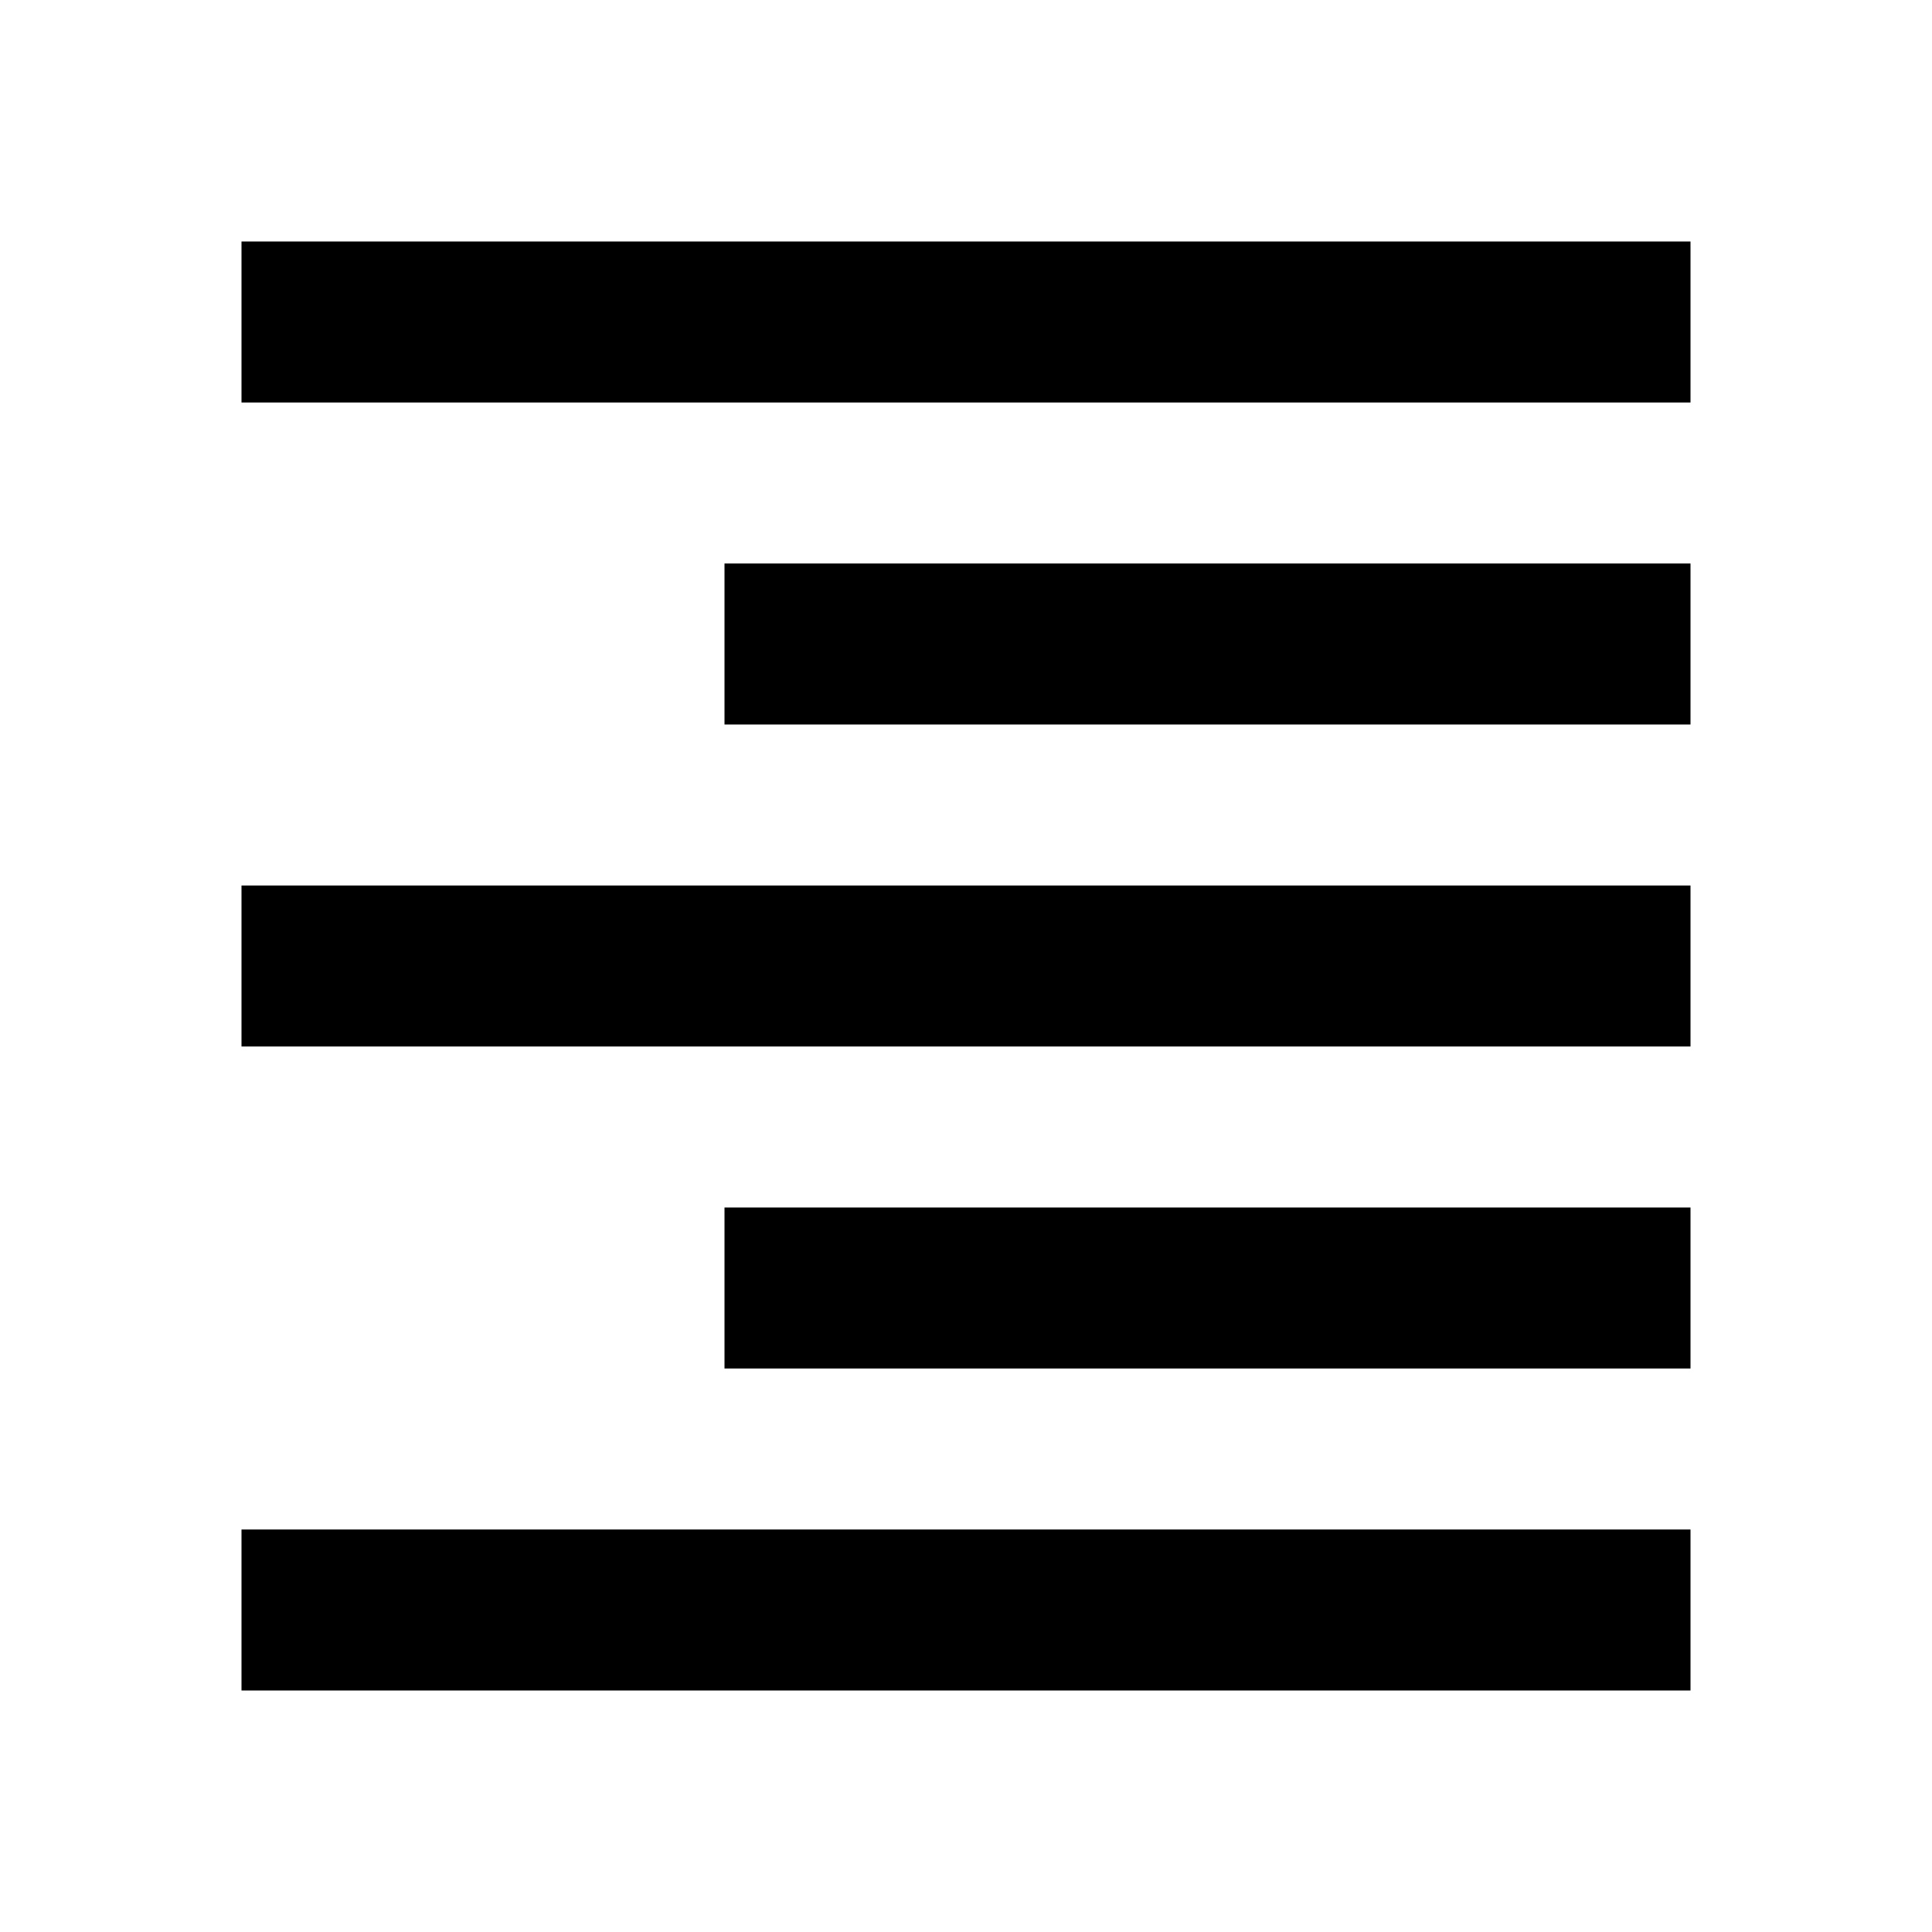
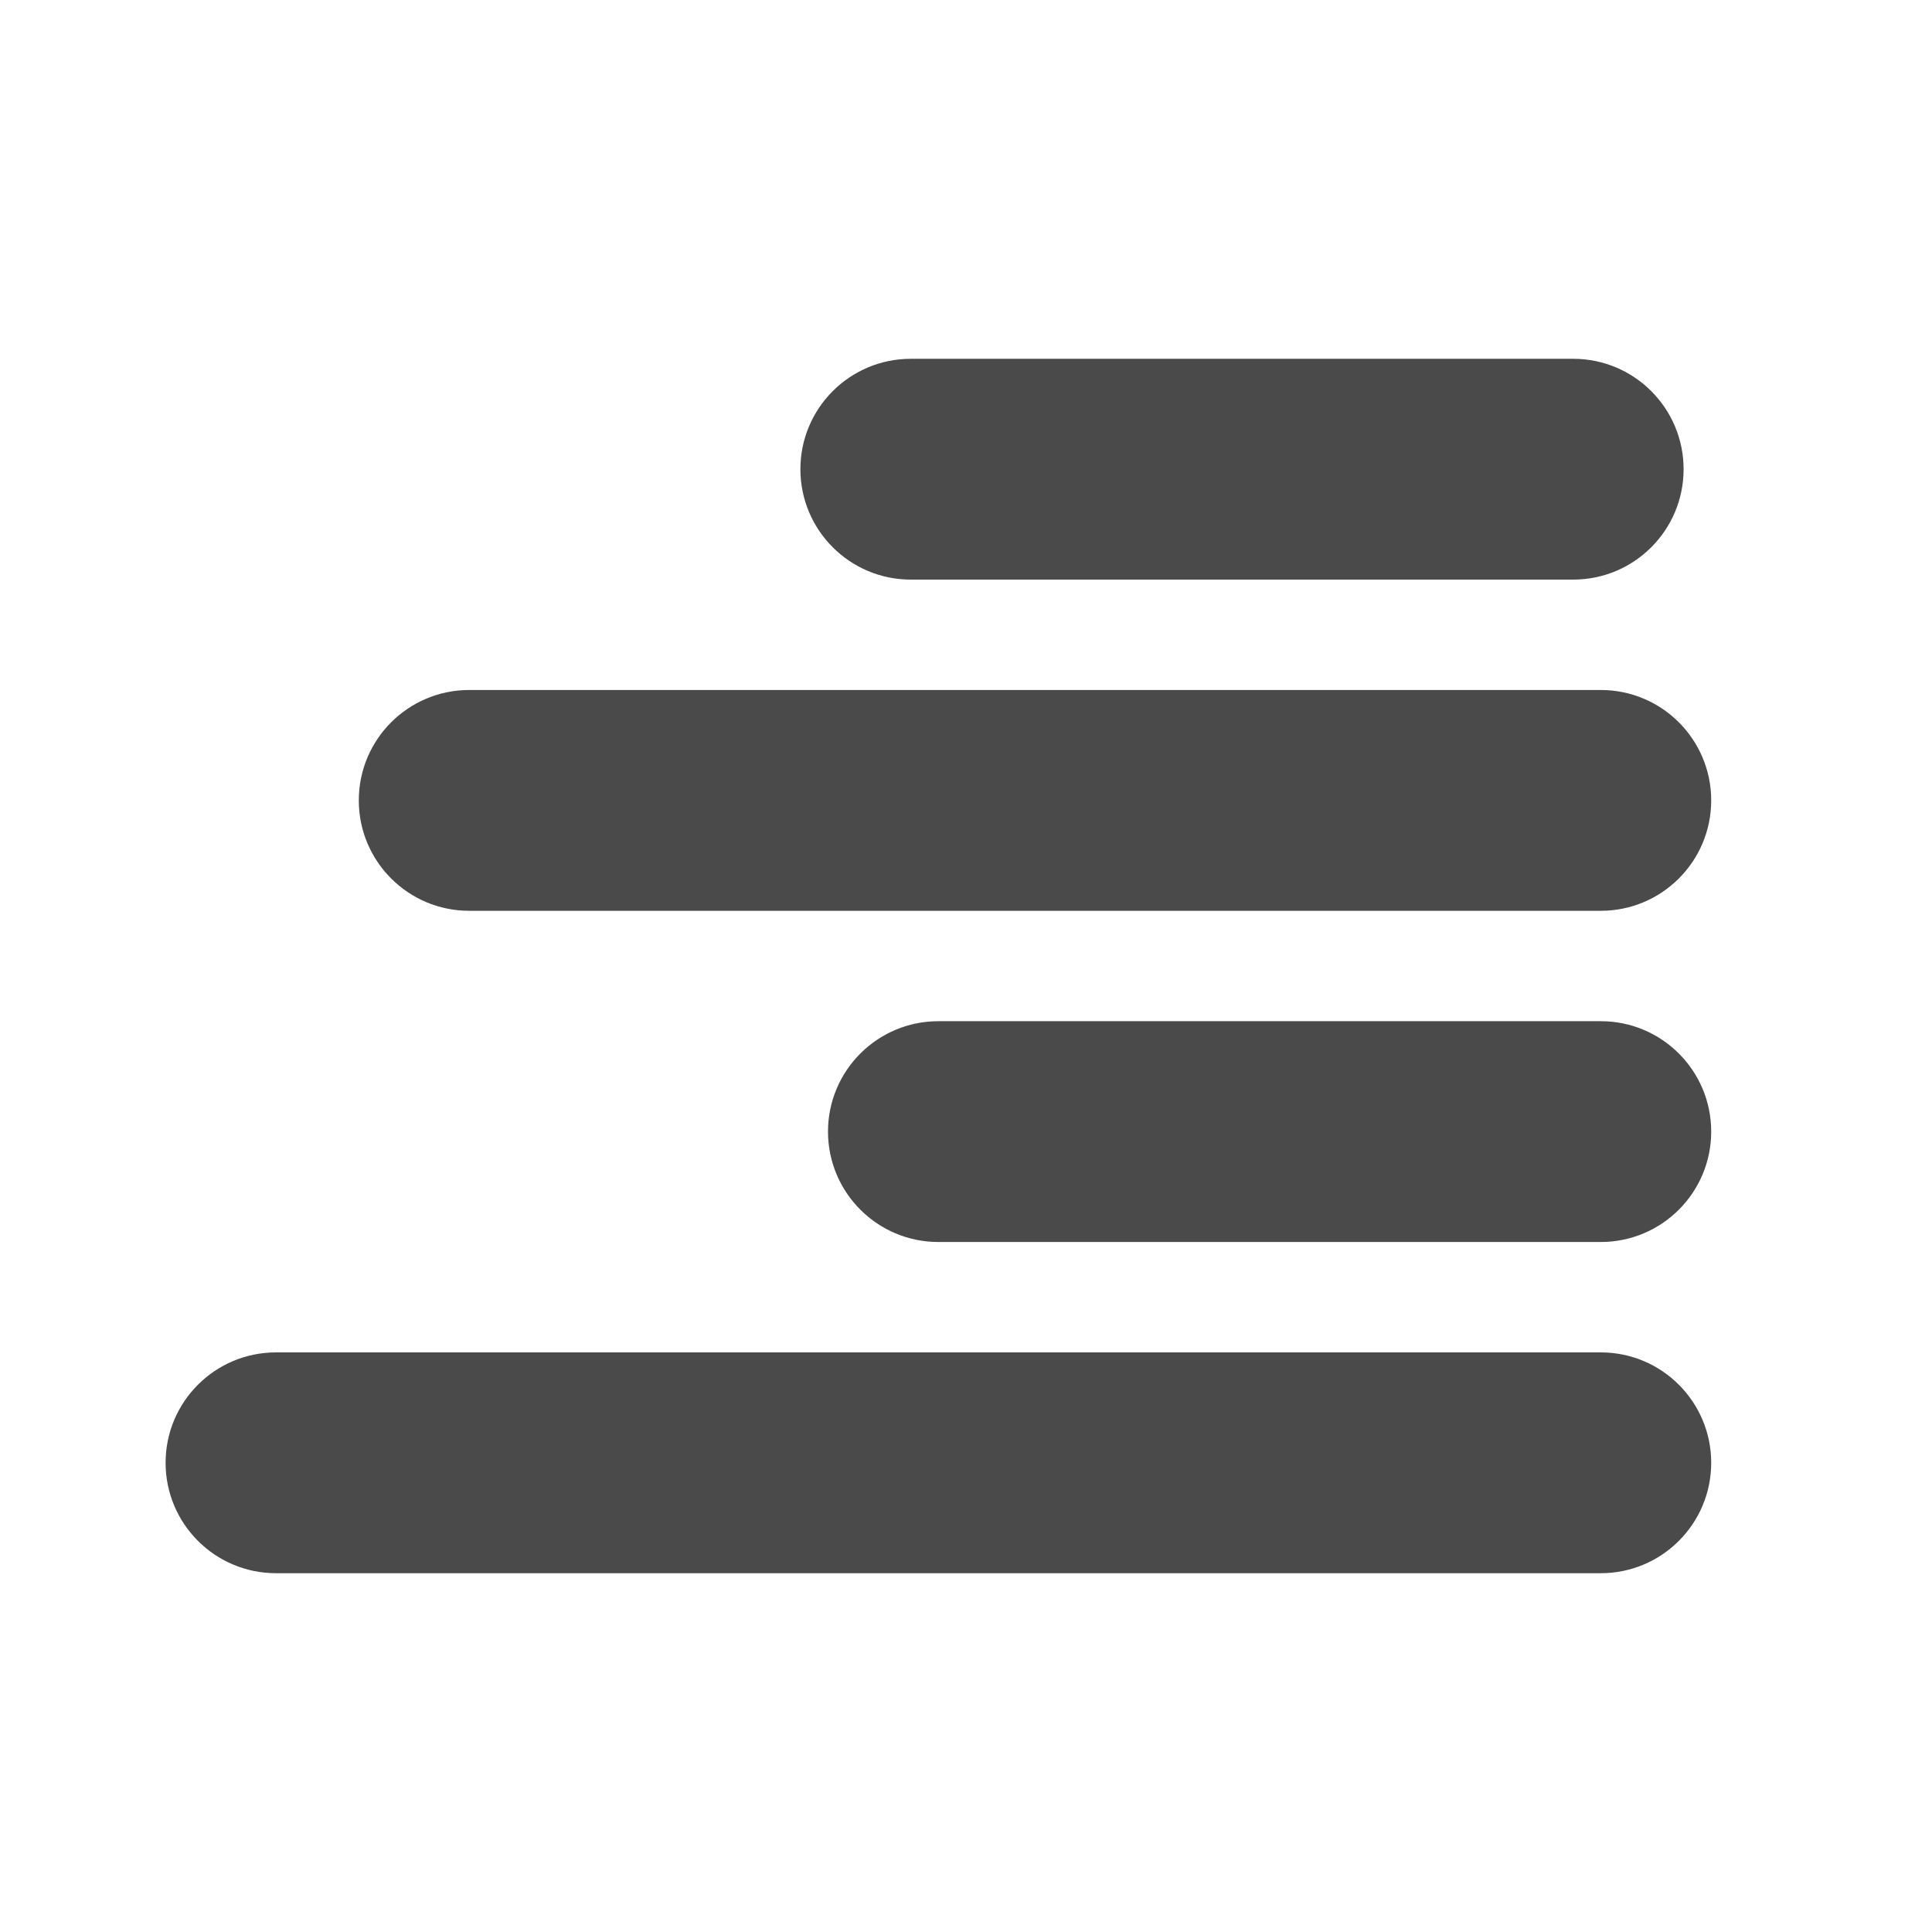
- <svg xmlns="http://www.w3.org/2000/svg" fill="#000000" height="24" viewBox="0 0 24 24" width="24">
-   <path d="M3 21h18v-2H3v2zm6-4h12v-2H9v2zm-6-4h18v-2H3v2zm6-4h12V7H9v2zM3 3v2h18V3H3z" />
-   <path d="M0 0h24v24H0z" fill="none" />
+ <svg xmlns="http://www.w3.org/2000/svg" width="70px" height="70px" viewBox="0 0 70 70" version="1.1">
+   <defs />
+   <g id="Page-1" stroke="none" stroke-width="1" fill="none" fill-rule="evenodd">
+     <g id="align_right" fill="#4A4A4A">
+       <rect id="Rectangle" x="29" y="13" width="32" height="8" rx="4" />
+       <rect id="Rectangle" x="13" y="25" width="49" height="8" rx="4" />
+       <rect id="Rectangle" x="30" y="37" width="32" height="8" rx="4" />
+       <rect id="Rectangle" x="6" y="49" width="56" height="8" rx="4" />
+     </g>
+   </g>
</svg>
